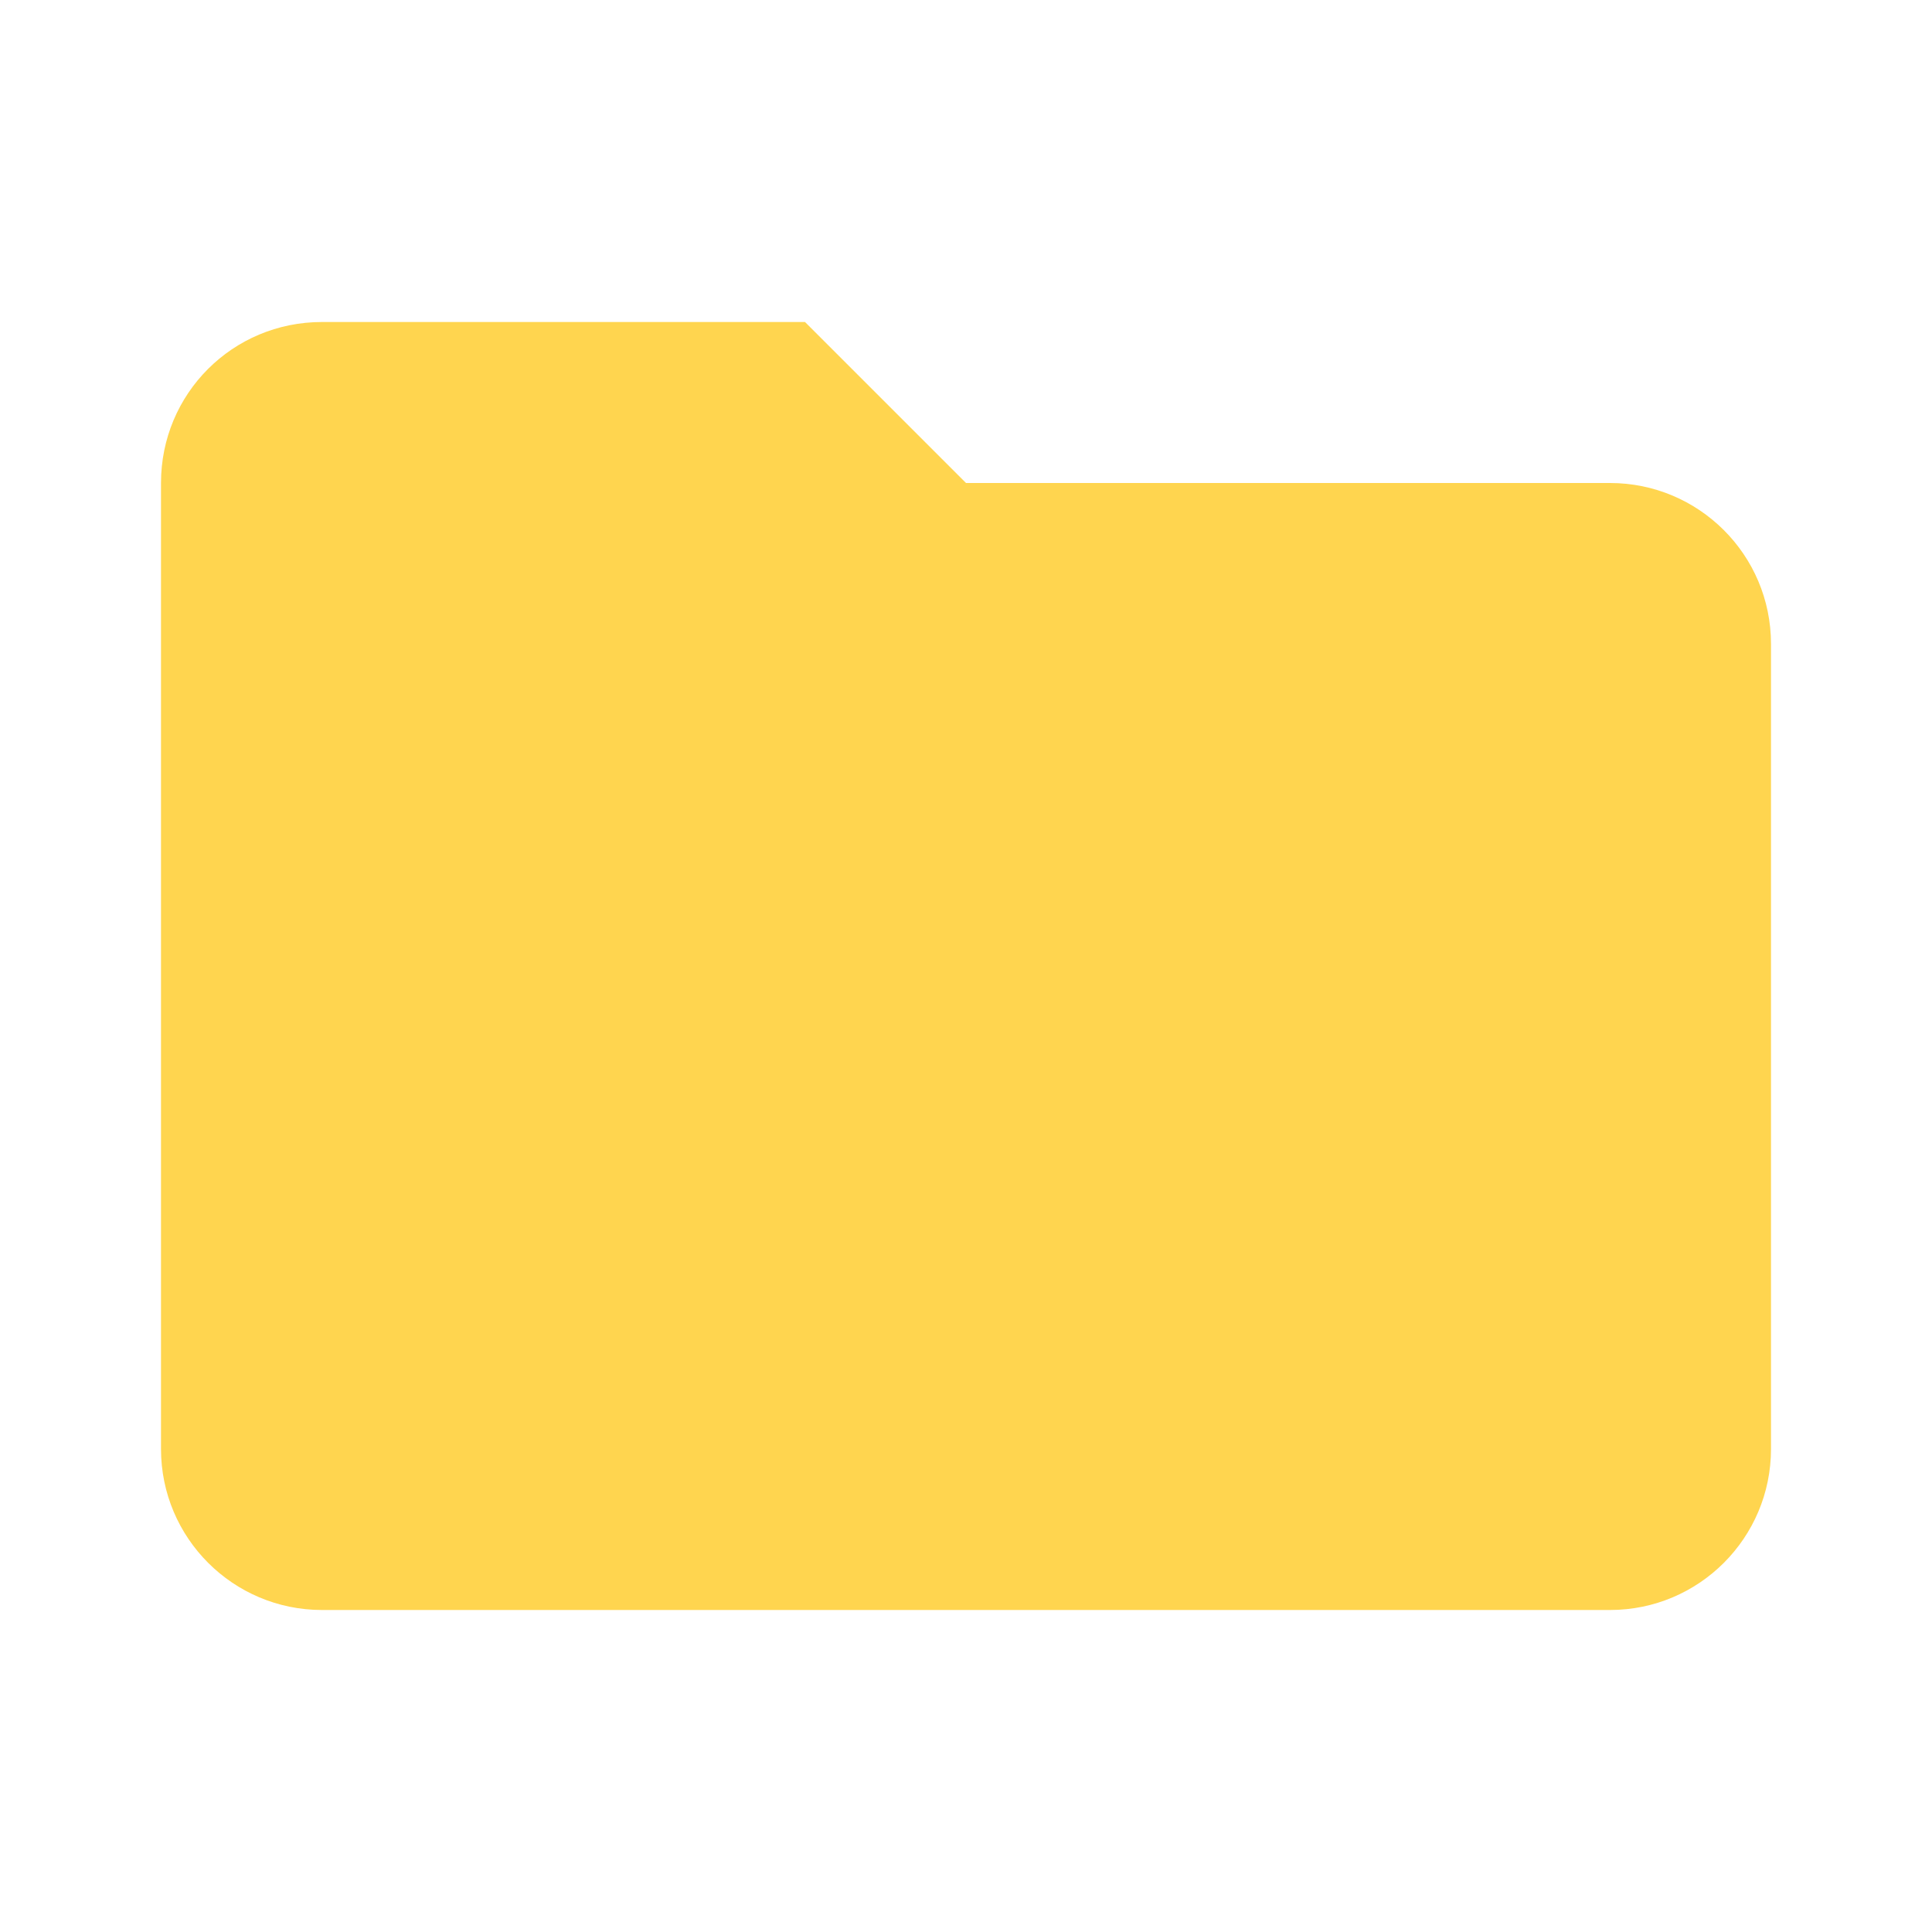
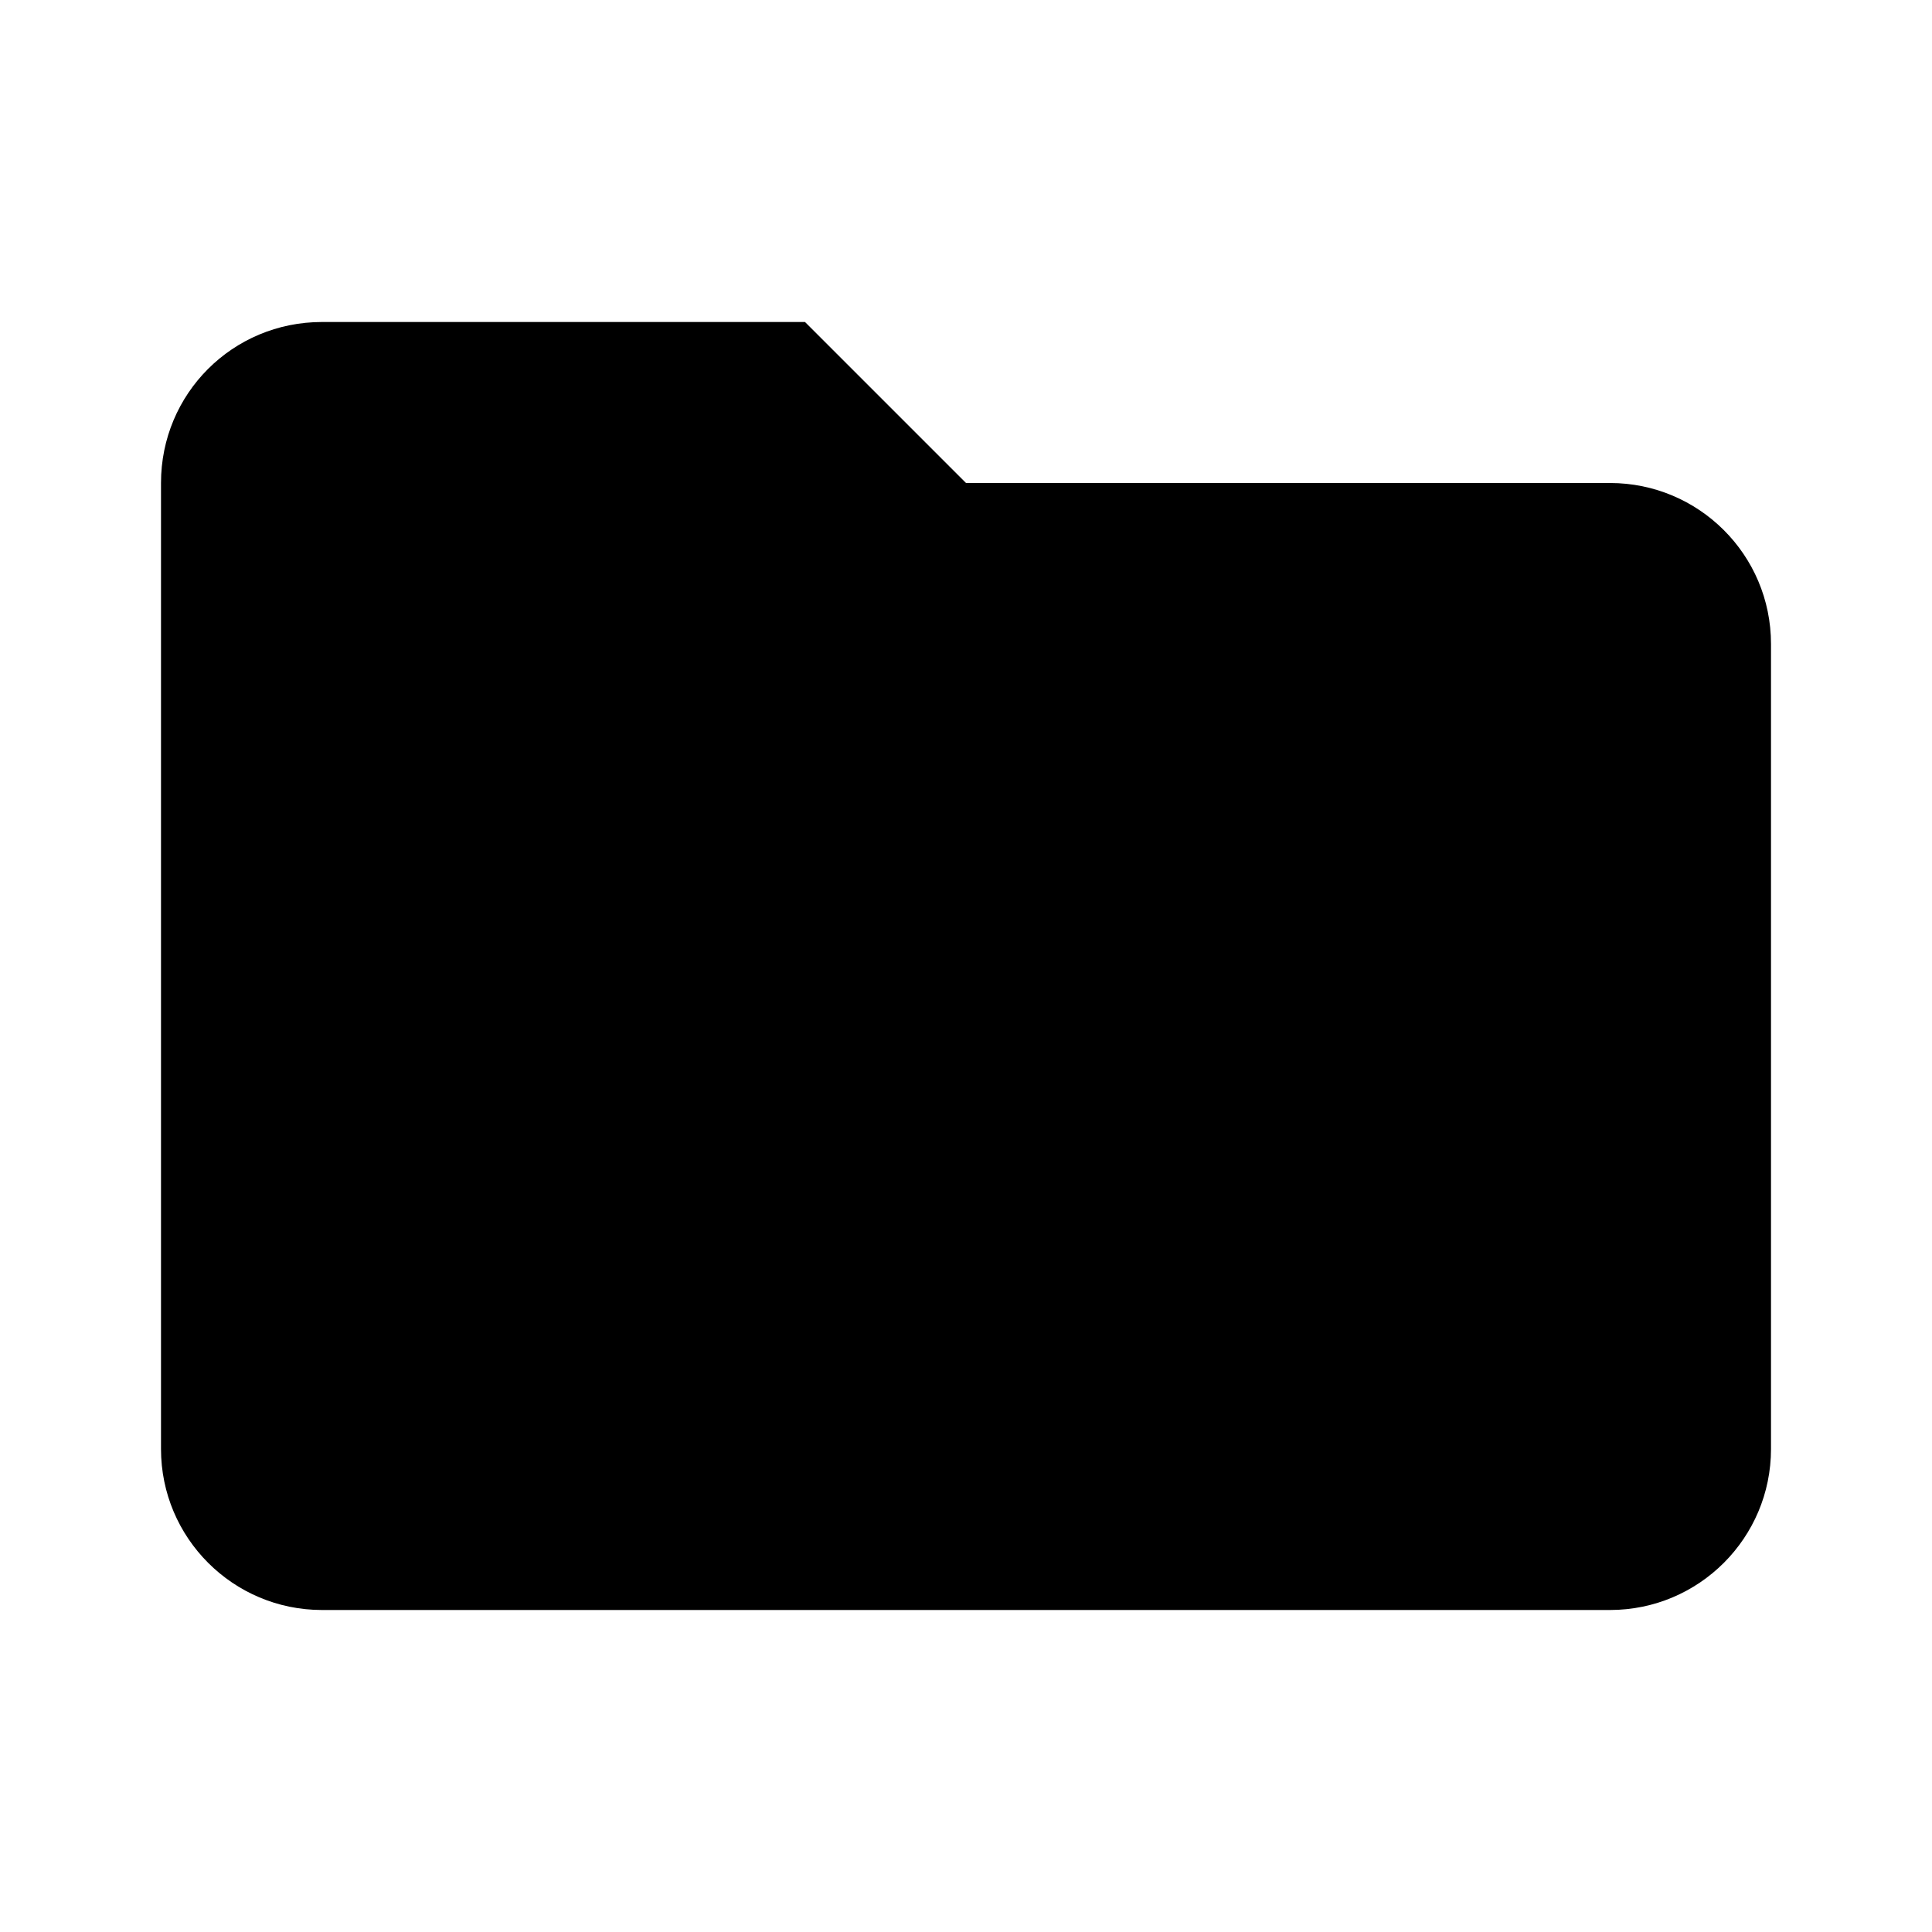
<svg xmlns="http://www.w3.org/2000/svg" width="16" height="16" viewBox="0 0 24 24">
-   <path fill="#FFD54F" d="M10,4H4C2.89,4 2,4.89 2,6V18A2,2 0 0,0 4,20H20A2,2 0 0,0 22,18V8C22,6.89 21.1,6 20,6H12L10,4Z" />
+   <path fill="currentColor" d="M10,4H4C2.89,4 2,4.89 2,6V18A2,2 0 0,0 4,20H20A2,2 0 0,0 22,18V8C22,6.89 21.1,6 20,6H12L10,4Z" />
</svg>
